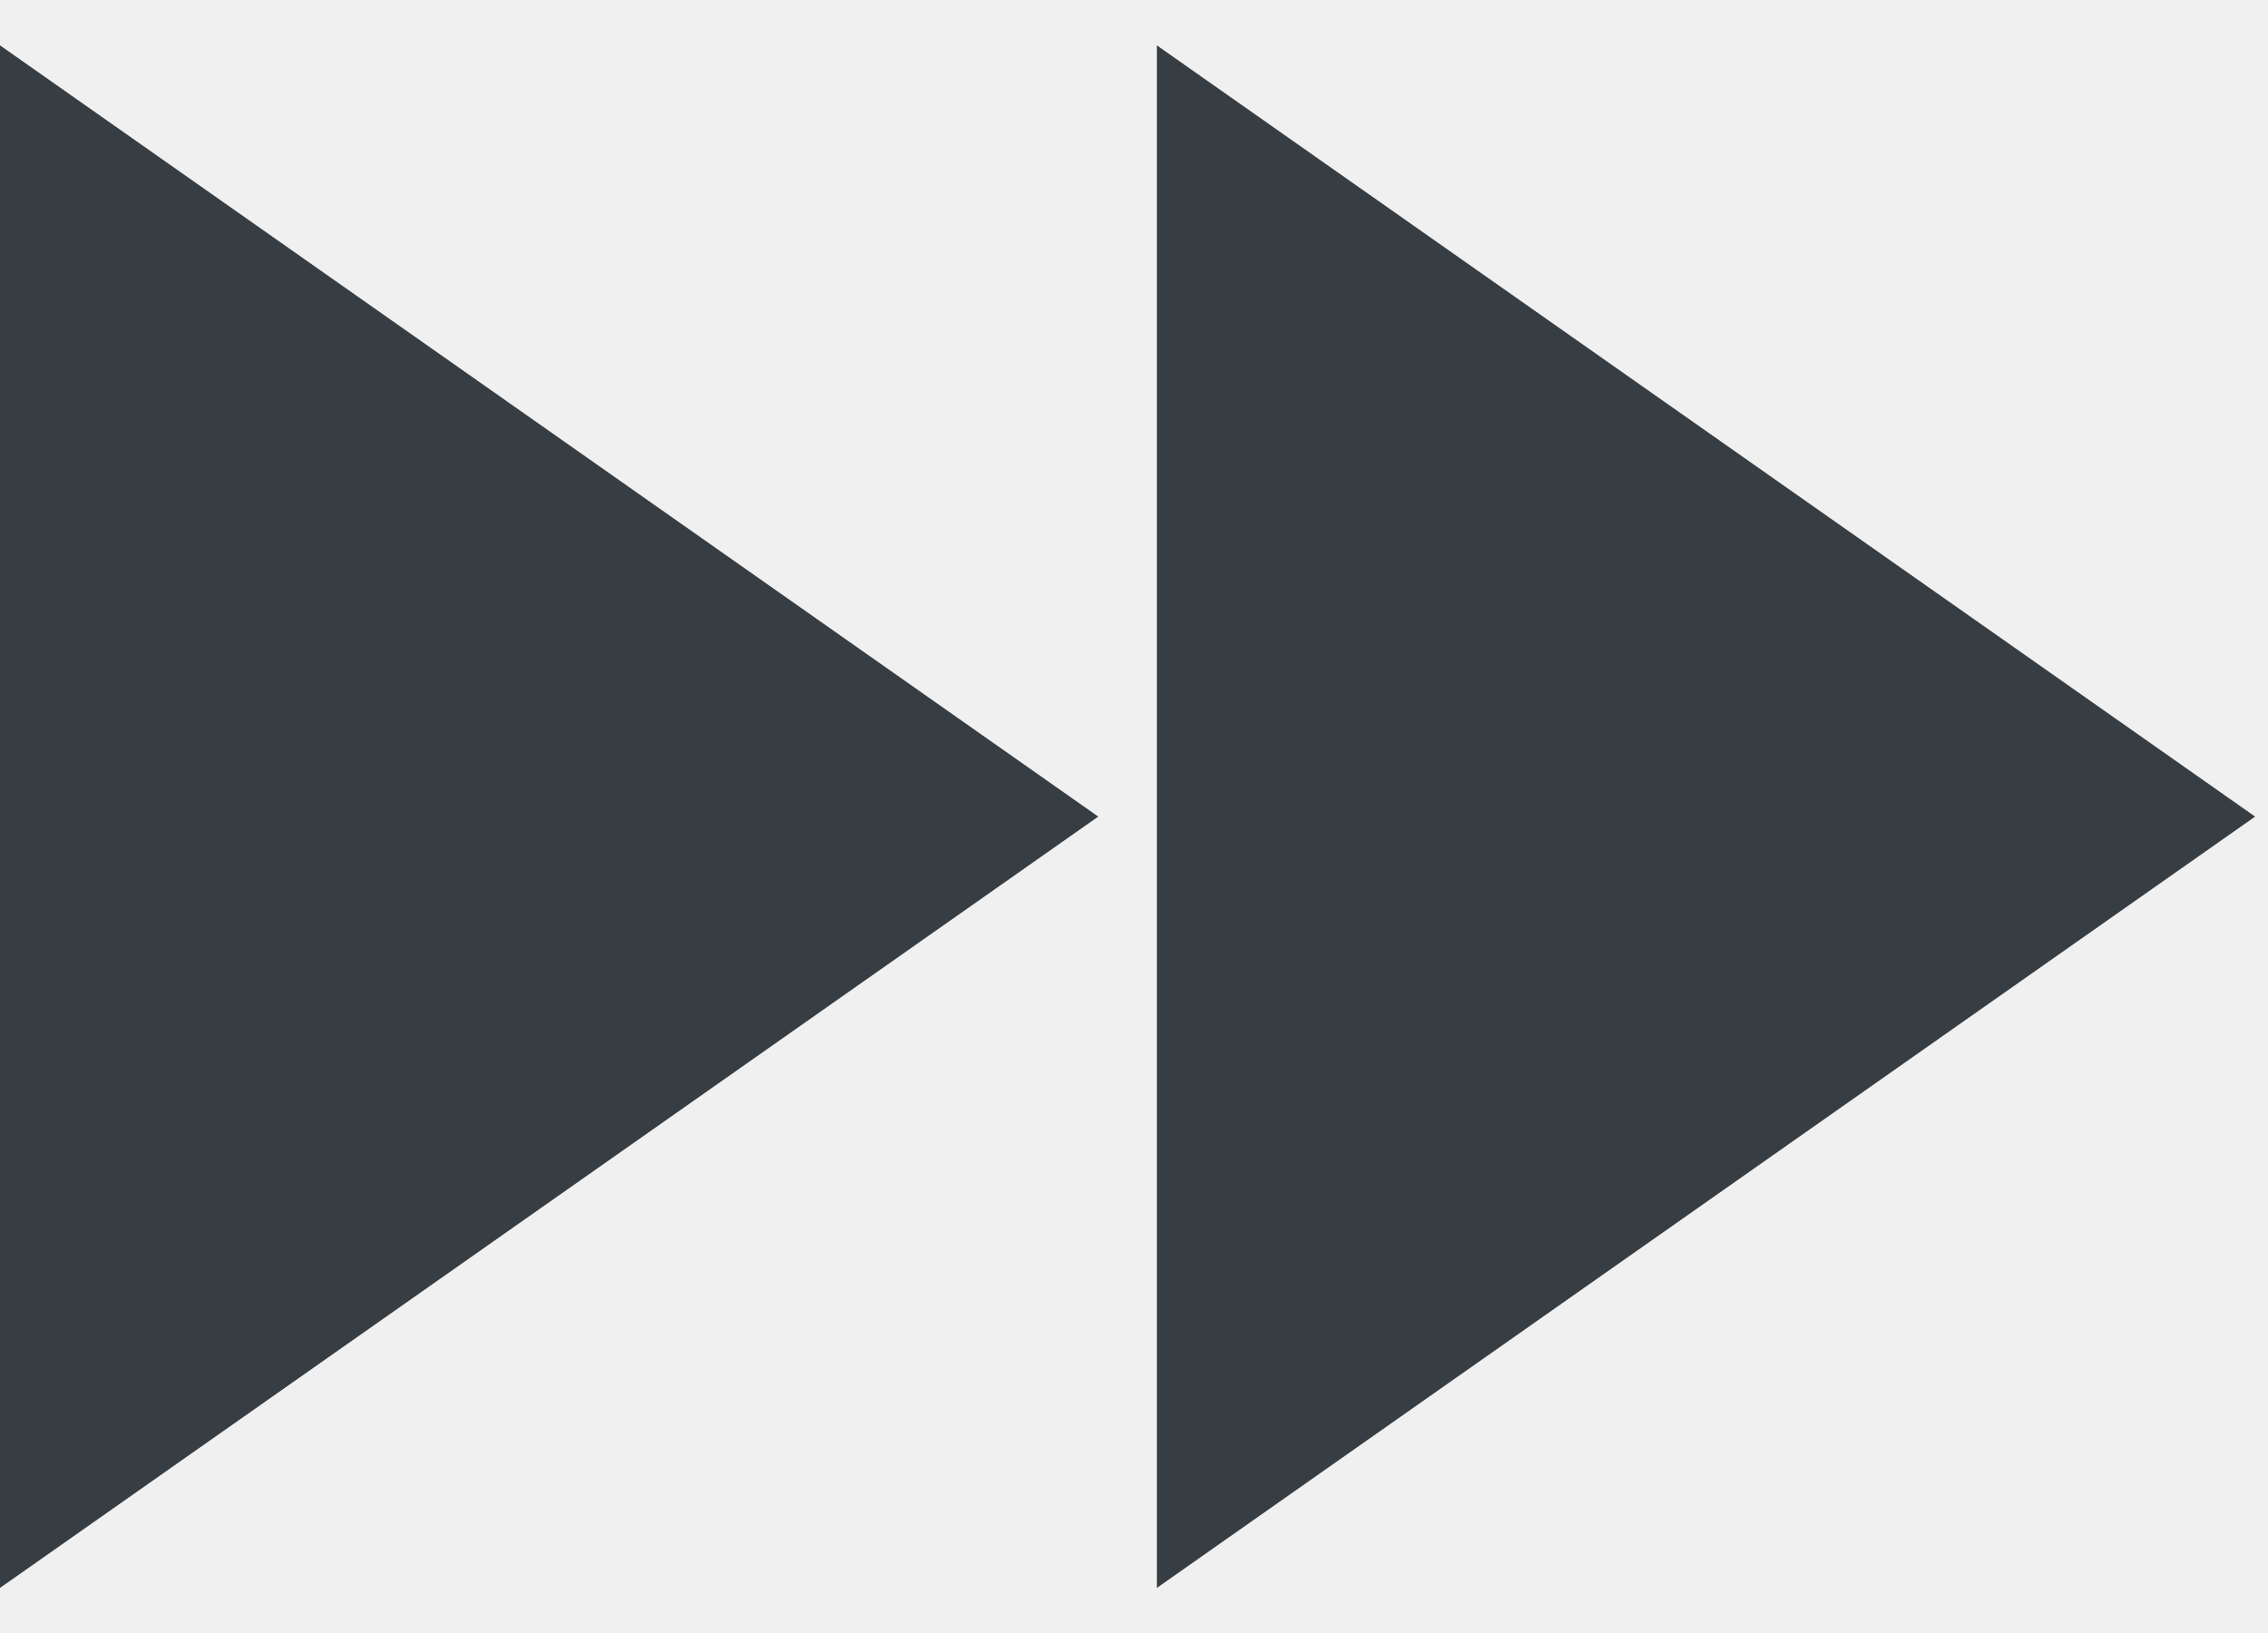
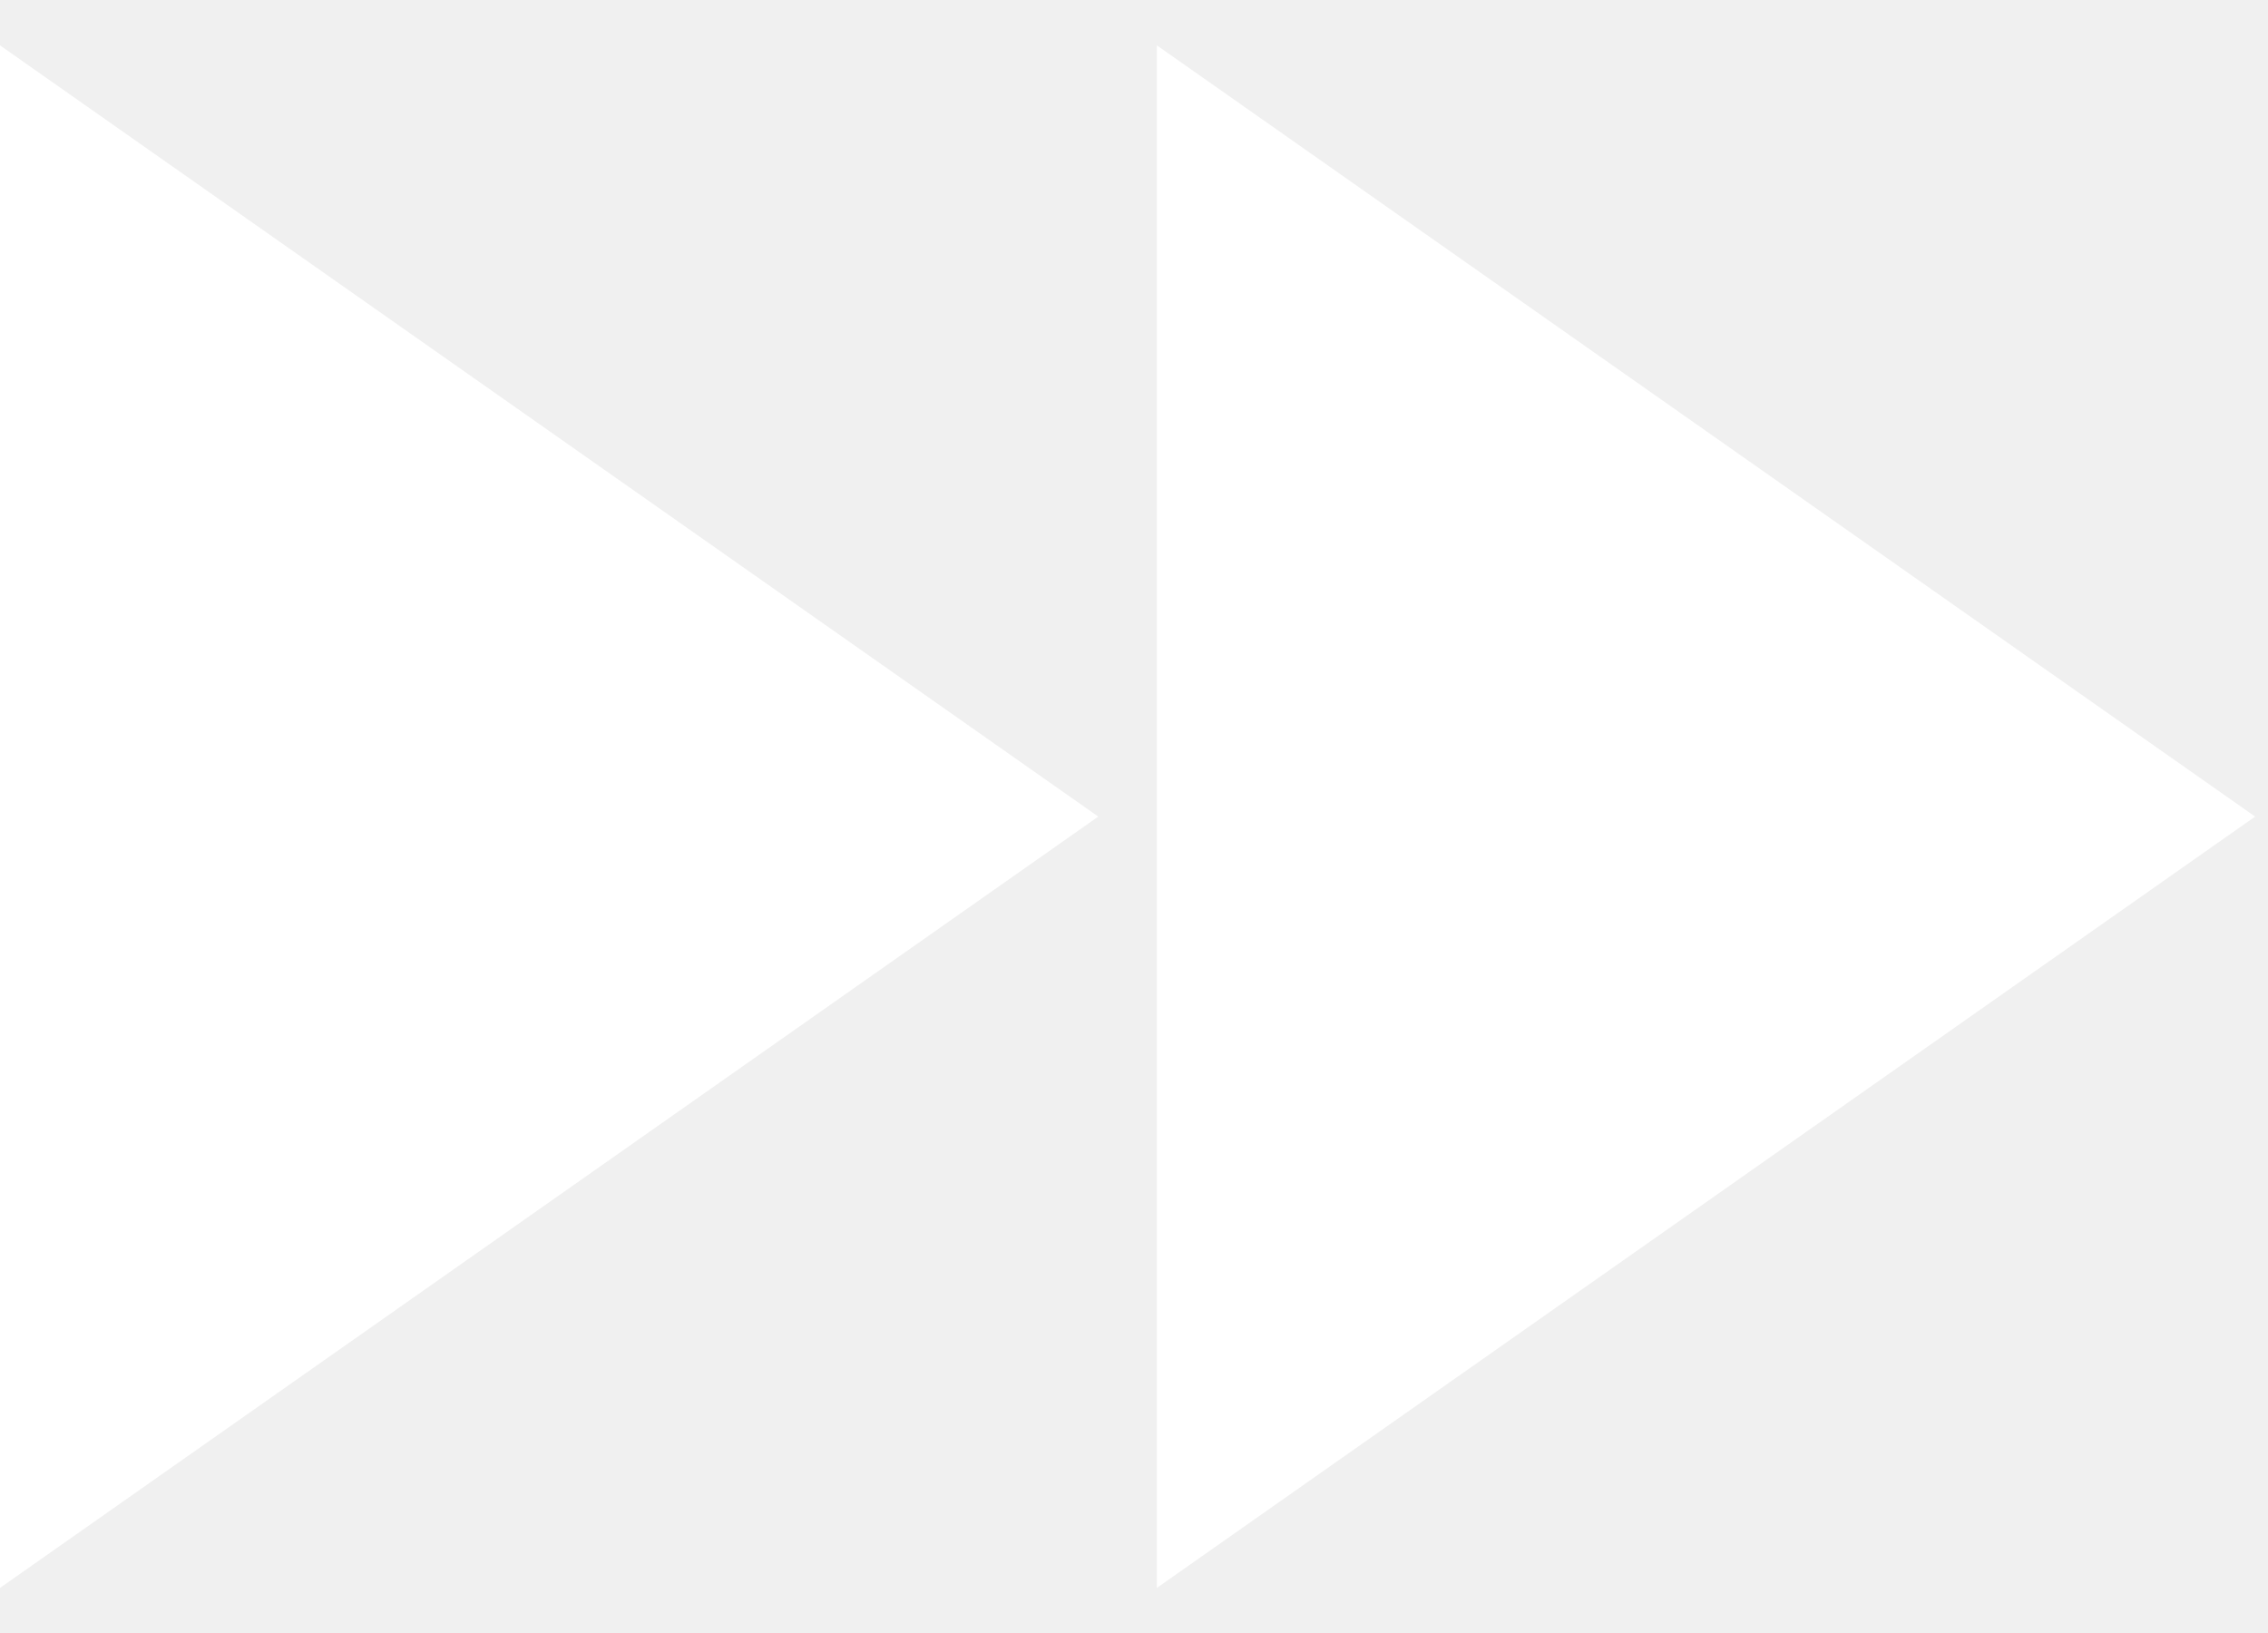
<svg xmlns="http://www.w3.org/2000/svg" width="25px" height="18px" viewBox="0 0 25 18" version="1.1">
  <defs />
  <g id="Middenconsole-display" stroke="none" stroke-width="1" fill="none" fill-rule="evenodd">
-     <g id="Home-kleur-1" transform="translate(-575, -610)" fill="#373E43">
+     <g id="Home-kleur-3" transform="translate(-575, -610)" fill="#FFFFFF">
      <g id="Group-4" transform="translate(85, 452.5)">
-         <g id="Group-3" transform="translate(6, 0)">
-           <g id="Group-2" transform="translate(275, 151)">
-             <path d="M221.752,7 L233.858,15.501 L221.752,24.003 L221.752,7 Z M209,24.003 L209,7 L221.106,15.501 L209,24.003 Z" id="fast_forward---material" />
+         <g id="Group-3" transform="translate(15, 0)">
+           <g id="Group-2" transform="translate(266, 151)">
+             <path d="M221.752,7 L233.858,15.501 L221.752,24.003 L221.752,7 Z M209,24.003 L209,7 L221.106,15.501 L209,24.003 Z" id="music-forward" />
          </g>
        </g>
      </g>
    </g>
  </g>
</svg>
